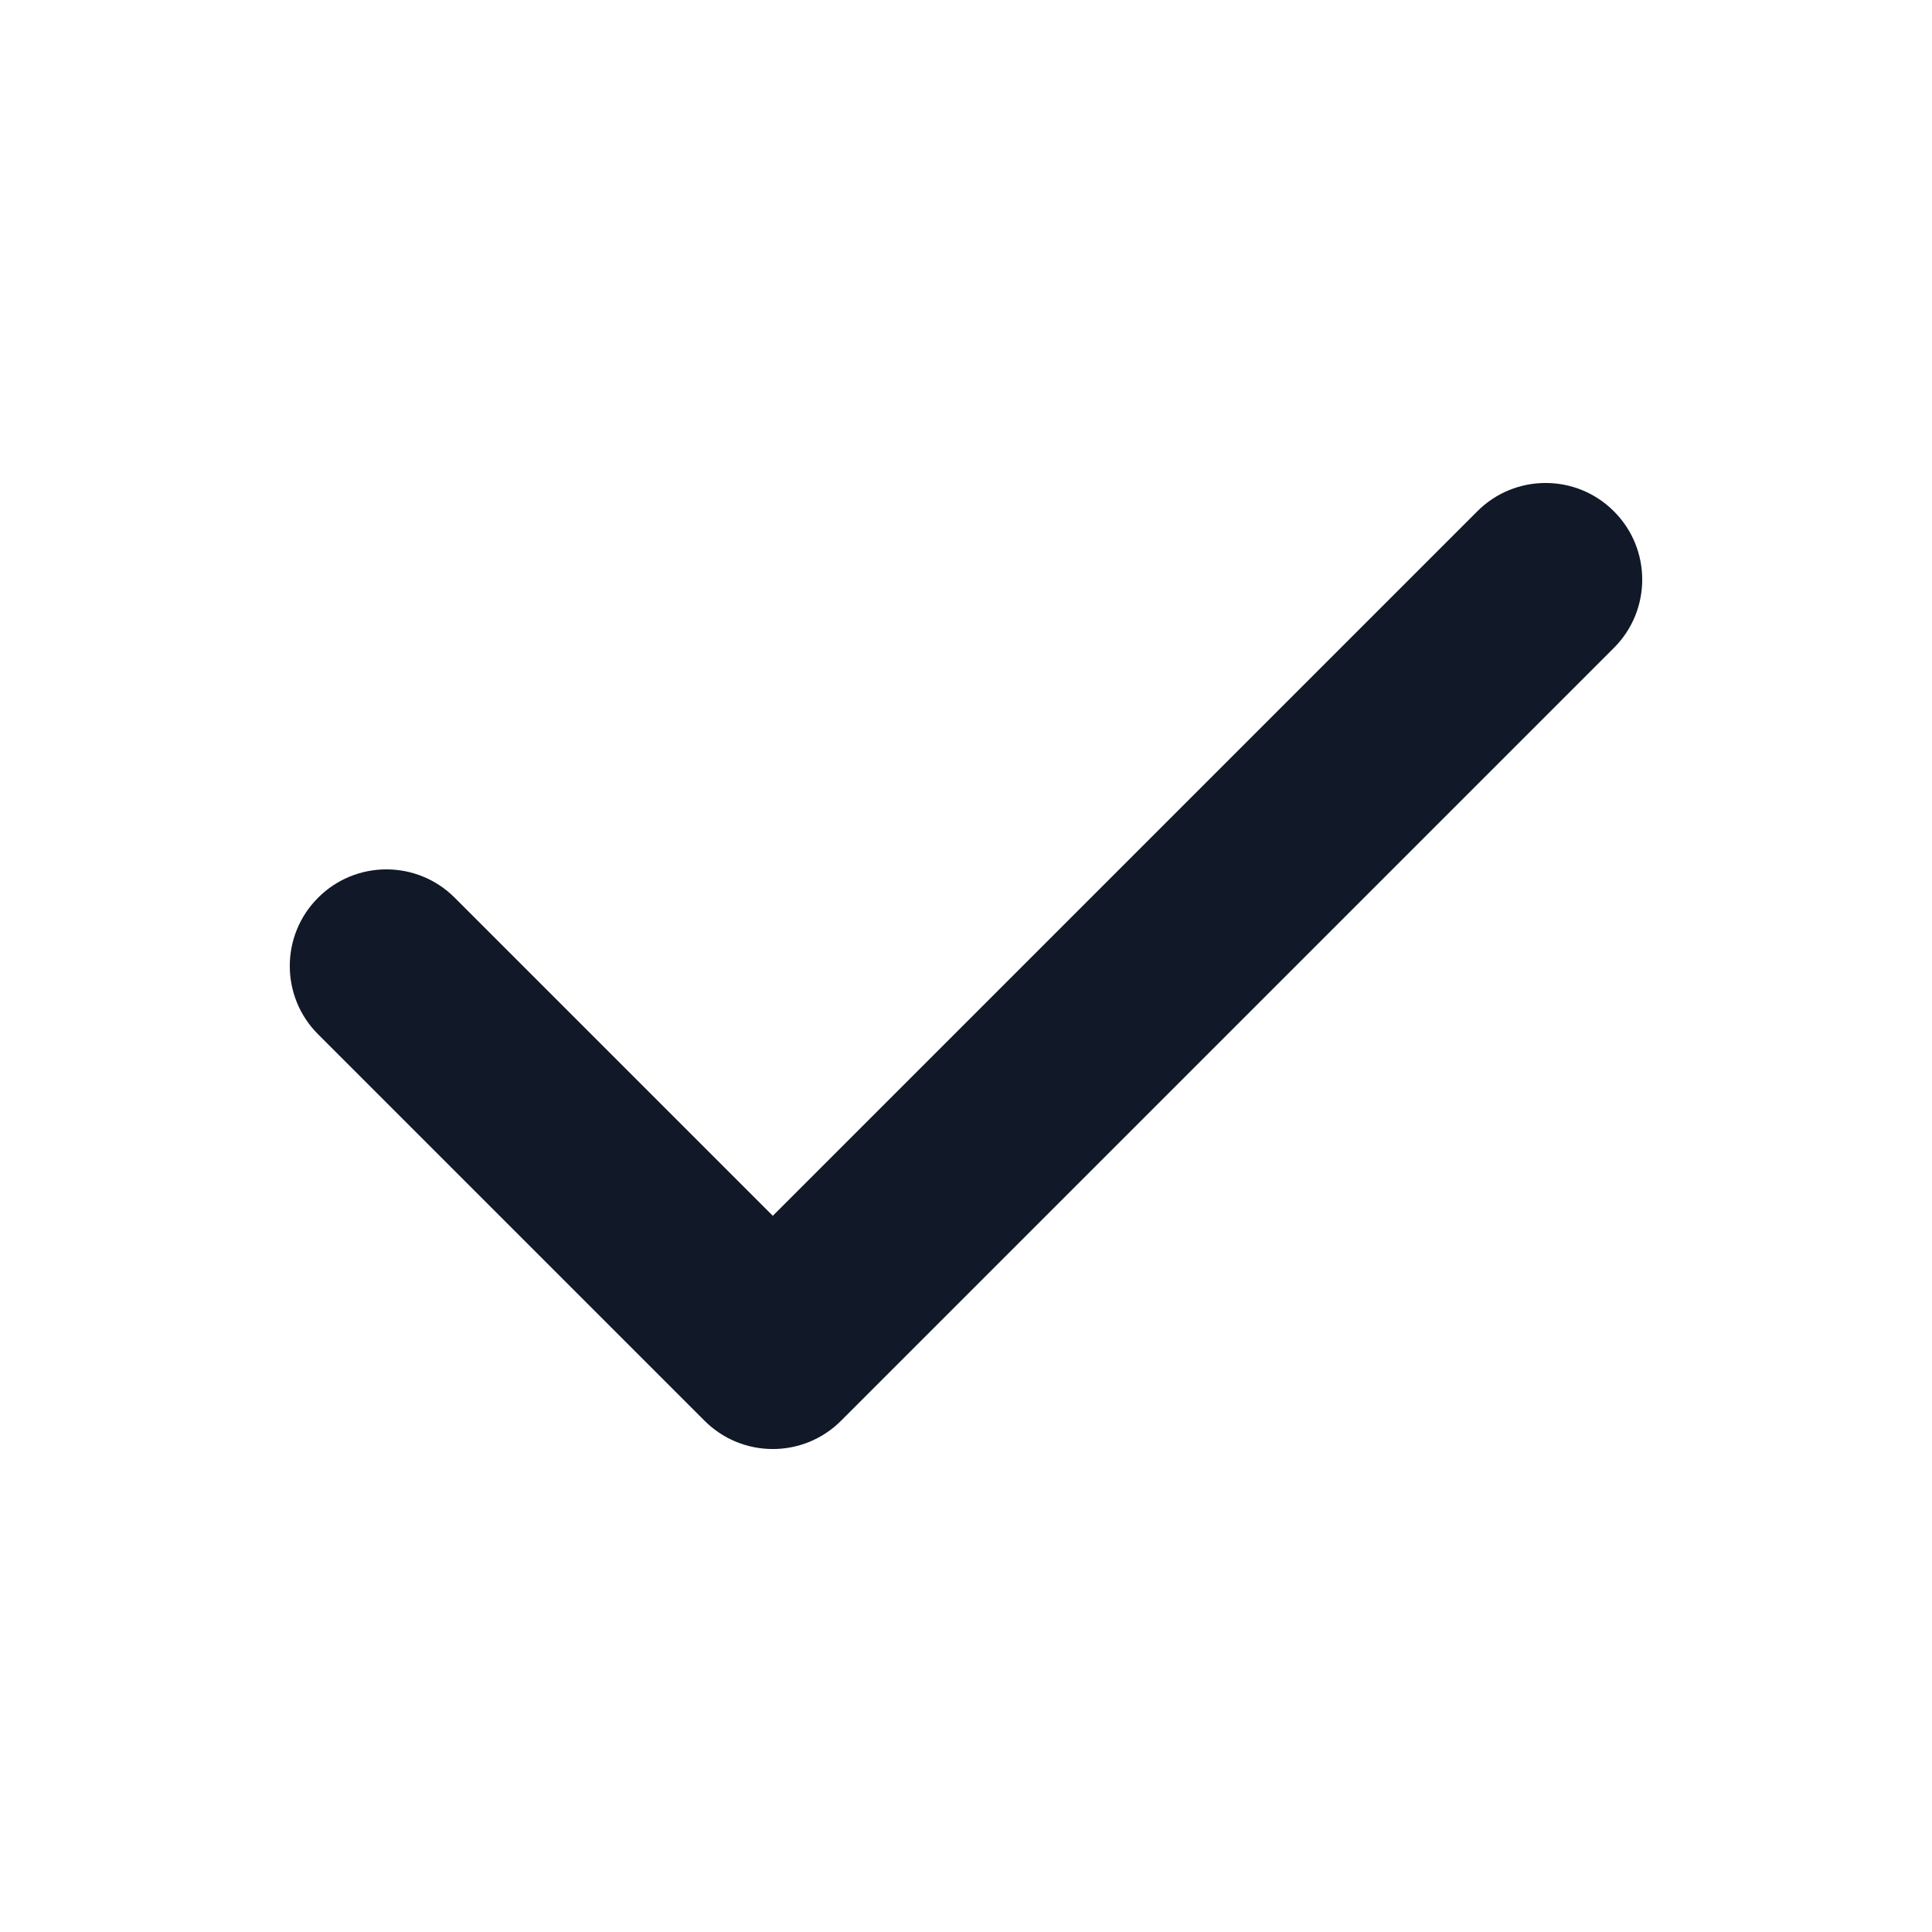
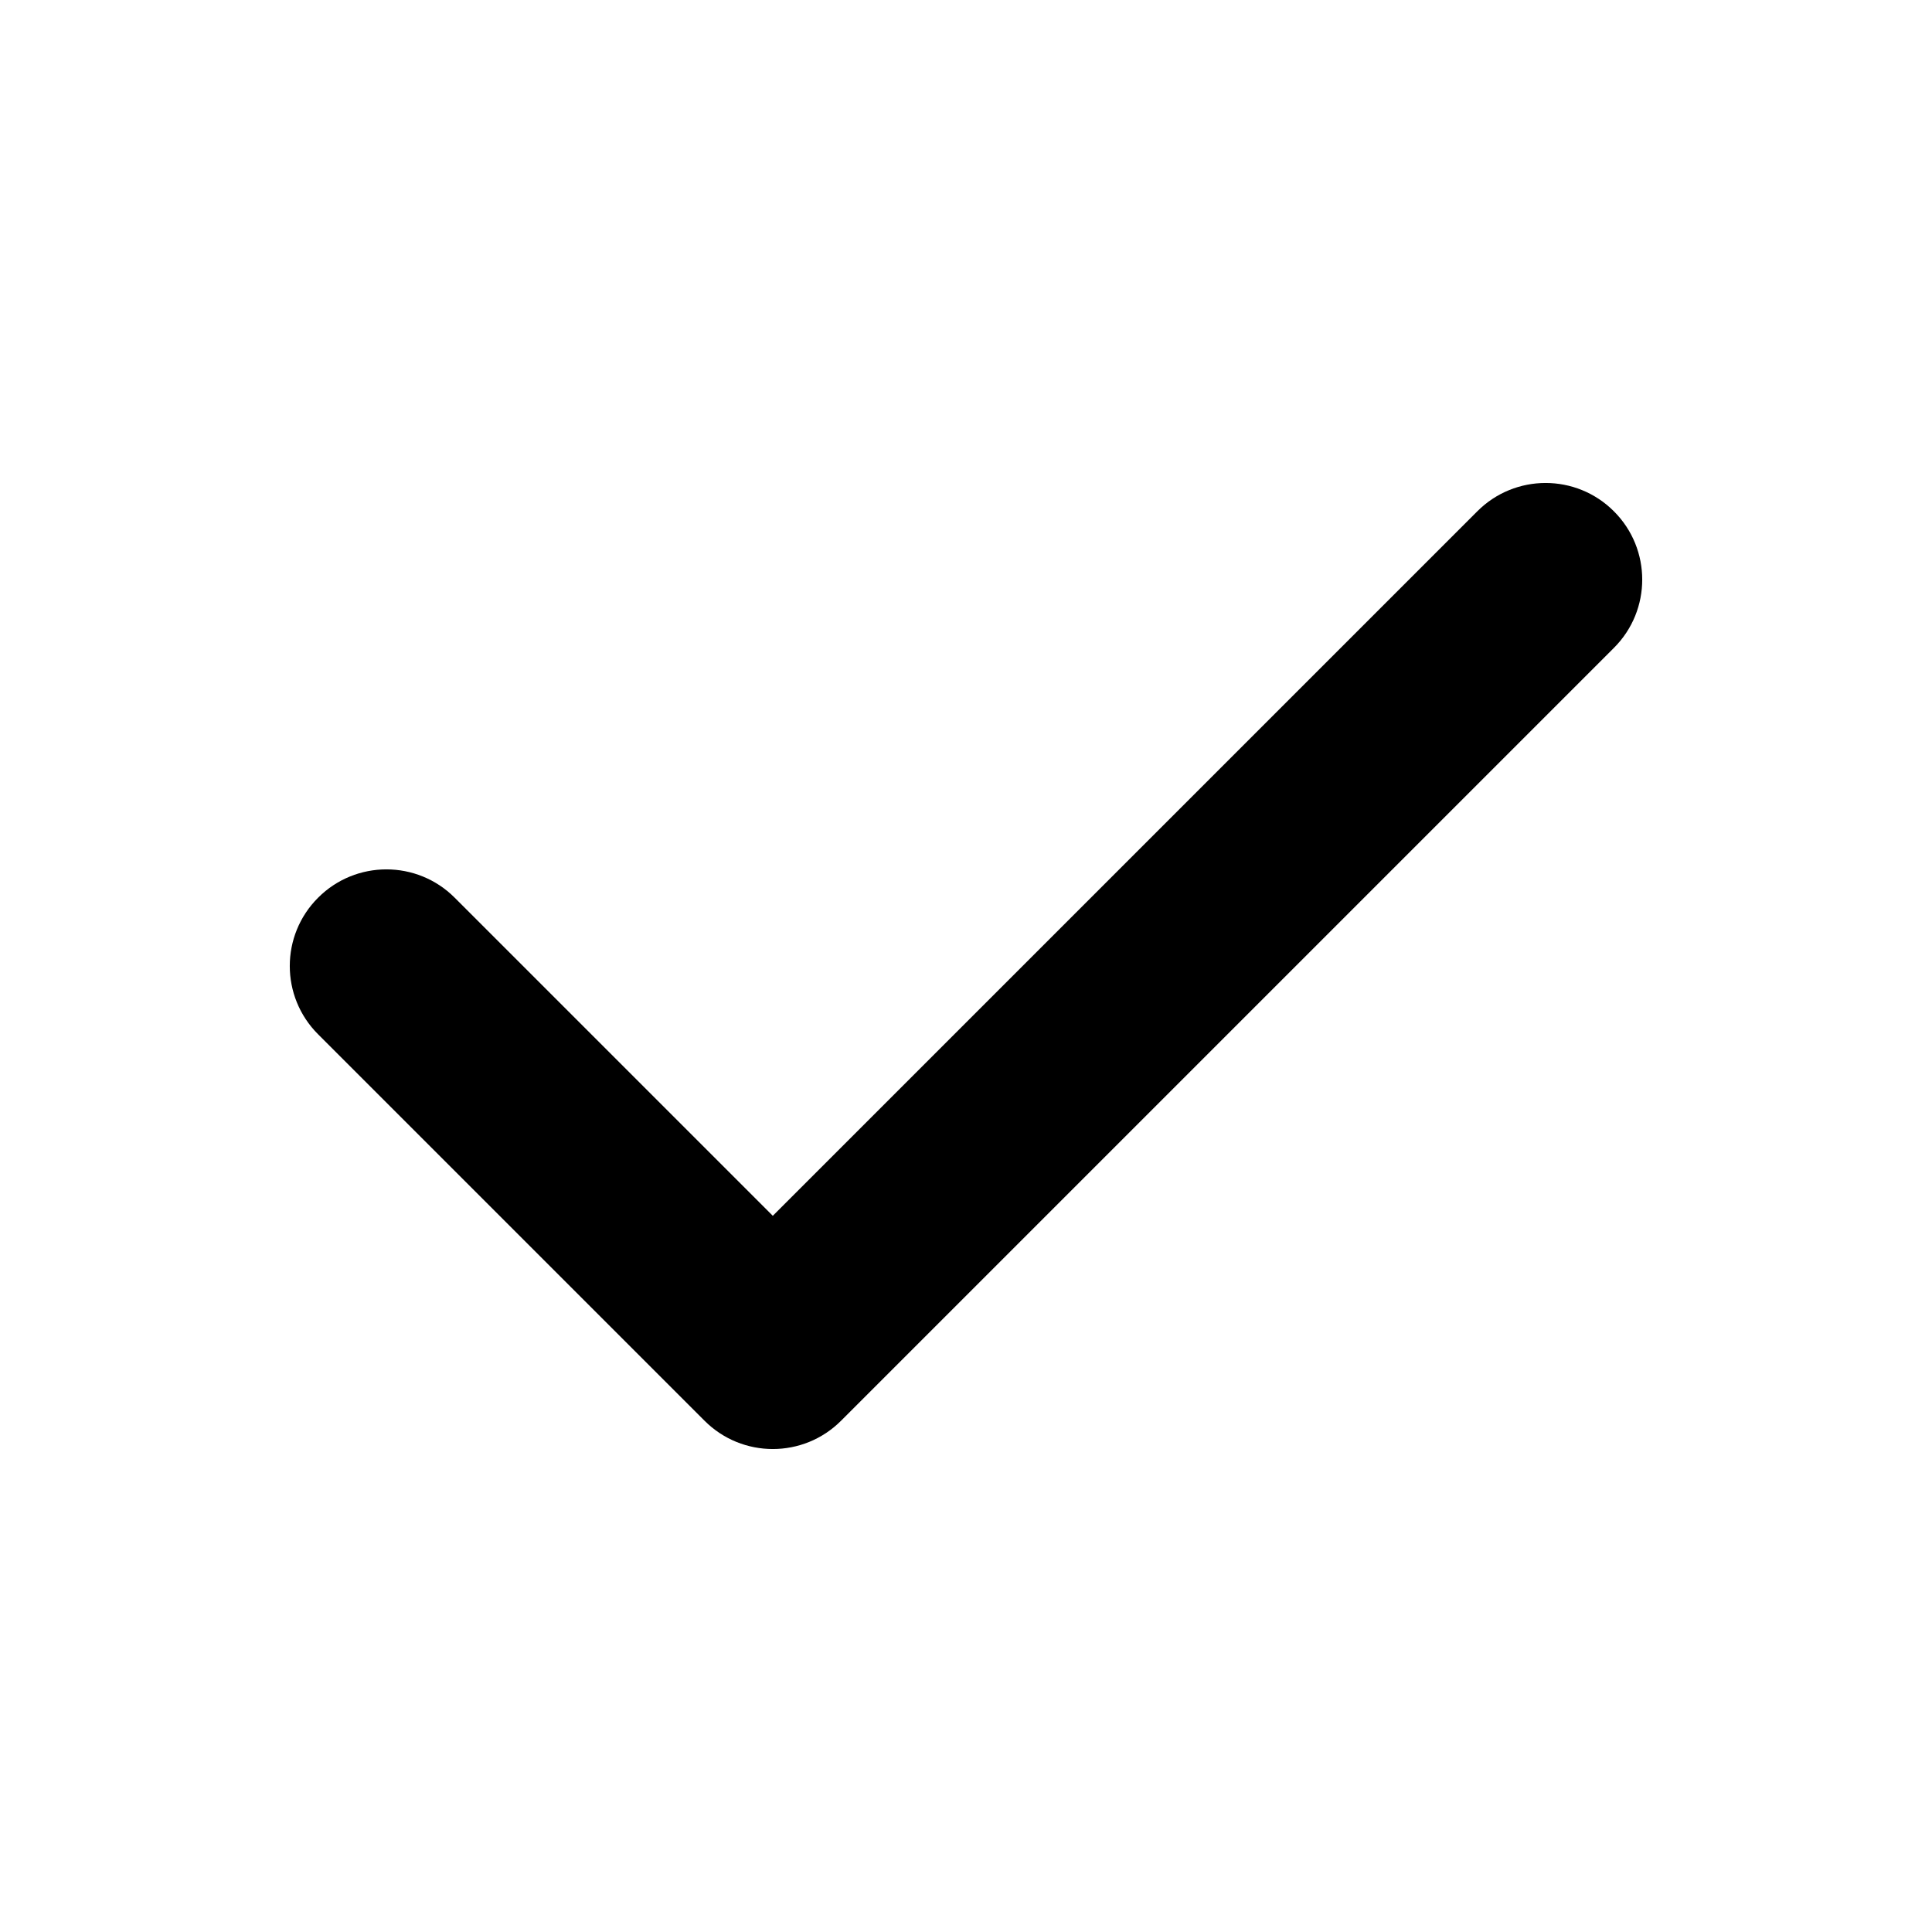
- <svg xmlns="http://www.w3.org/2000/svg" width="20" height="20" viewBox="0 0 20 20" fill="none">
-   <path fill-rule="evenodd" clip-rule="evenodd" d="M16.707 5.293C17.098 5.683 17.098 6.317 16.707 6.707L8.707 14.707C8.317 15.098 7.683 15.098 7.293 14.707L3.293 10.707C2.902 10.317 2.902 9.683 3.293 9.293C3.683 8.902 4.317 8.902 4.707 9.293L8 12.586L15.293 5.293C15.683 4.902 16.317 4.902 16.707 5.293Z" fill="#111827" />
+ <svg xmlns="http://www.w3.org/2000/svg" width="20" height="20" viewBox="0 0 20 20" fill="current">
+   <path fill-rule="evenodd" clip-rule="evenodd" d="M16.707 5.293C17.098 5.683 17.098 6.317 16.707 6.707L8.707 14.707C8.317 15.098 7.683 15.098 7.293 14.707L3.293 10.707C2.902 10.317 2.902 9.683 3.293 9.293C3.683 8.902 4.317 8.902 4.707 9.293L8 12.586L15.293 5.293C15.683 4.902 16.317 4.902 16.707 5.293Z" fill="current" />
</svg>
